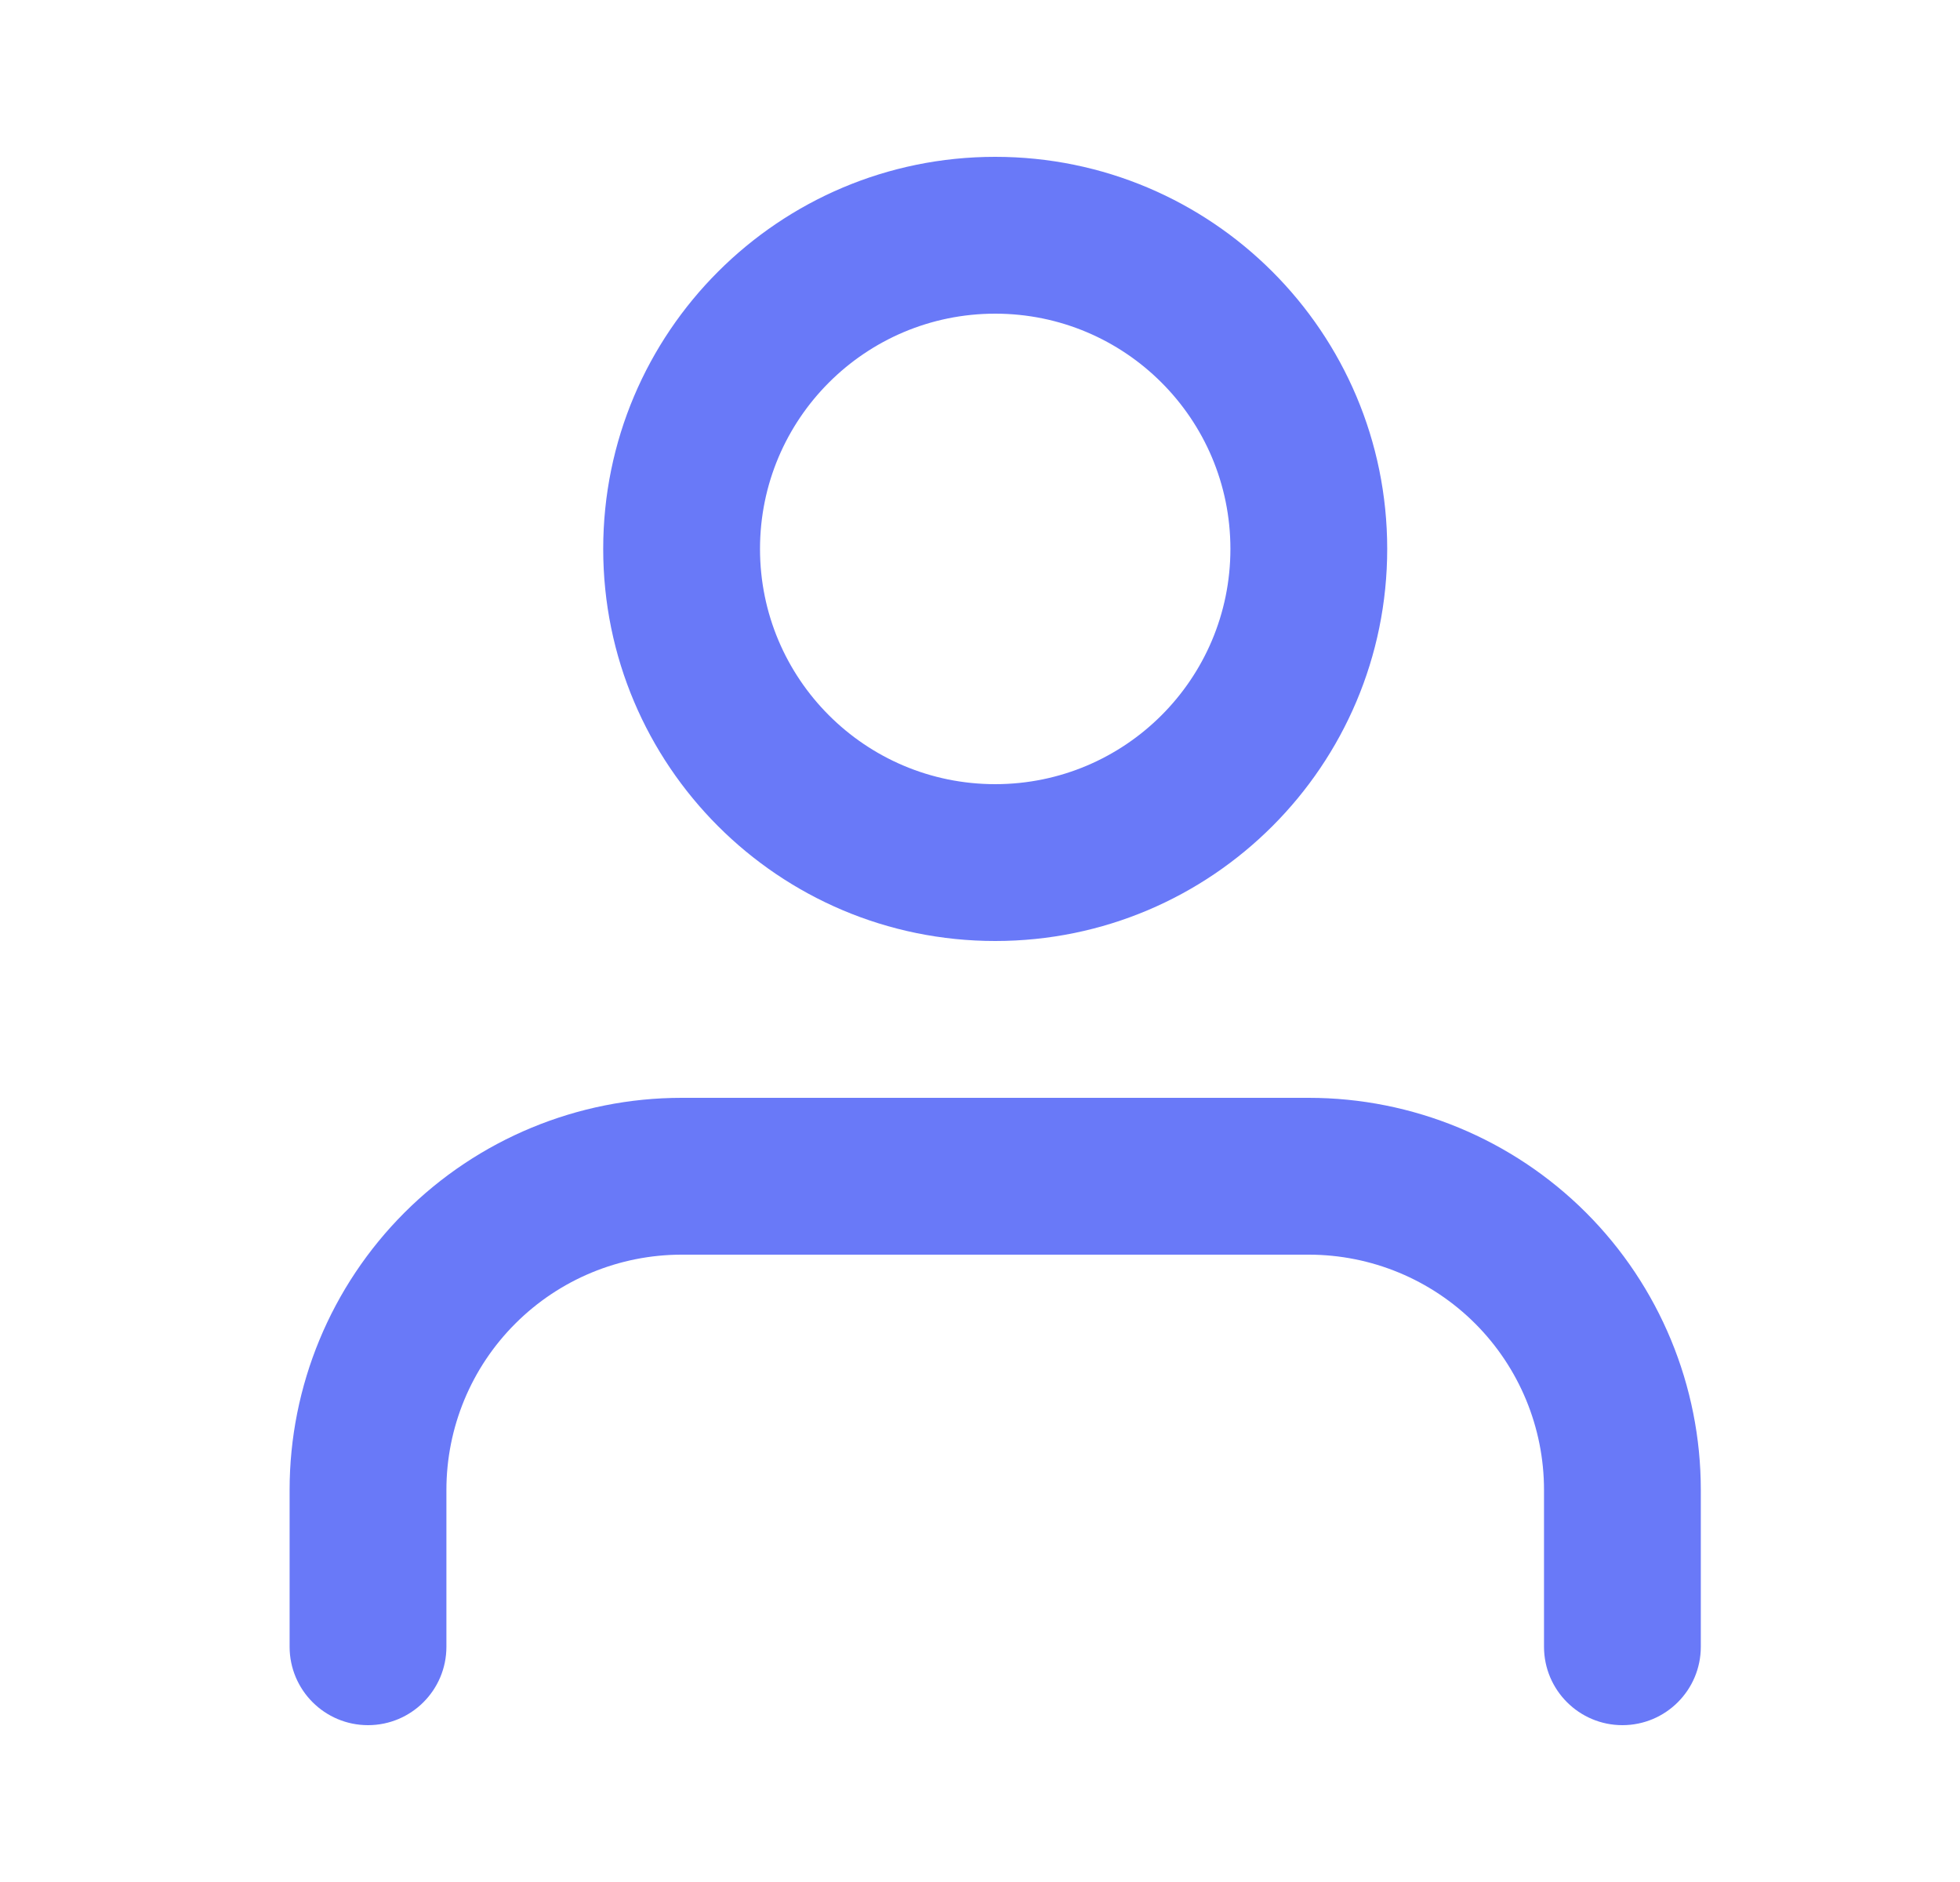
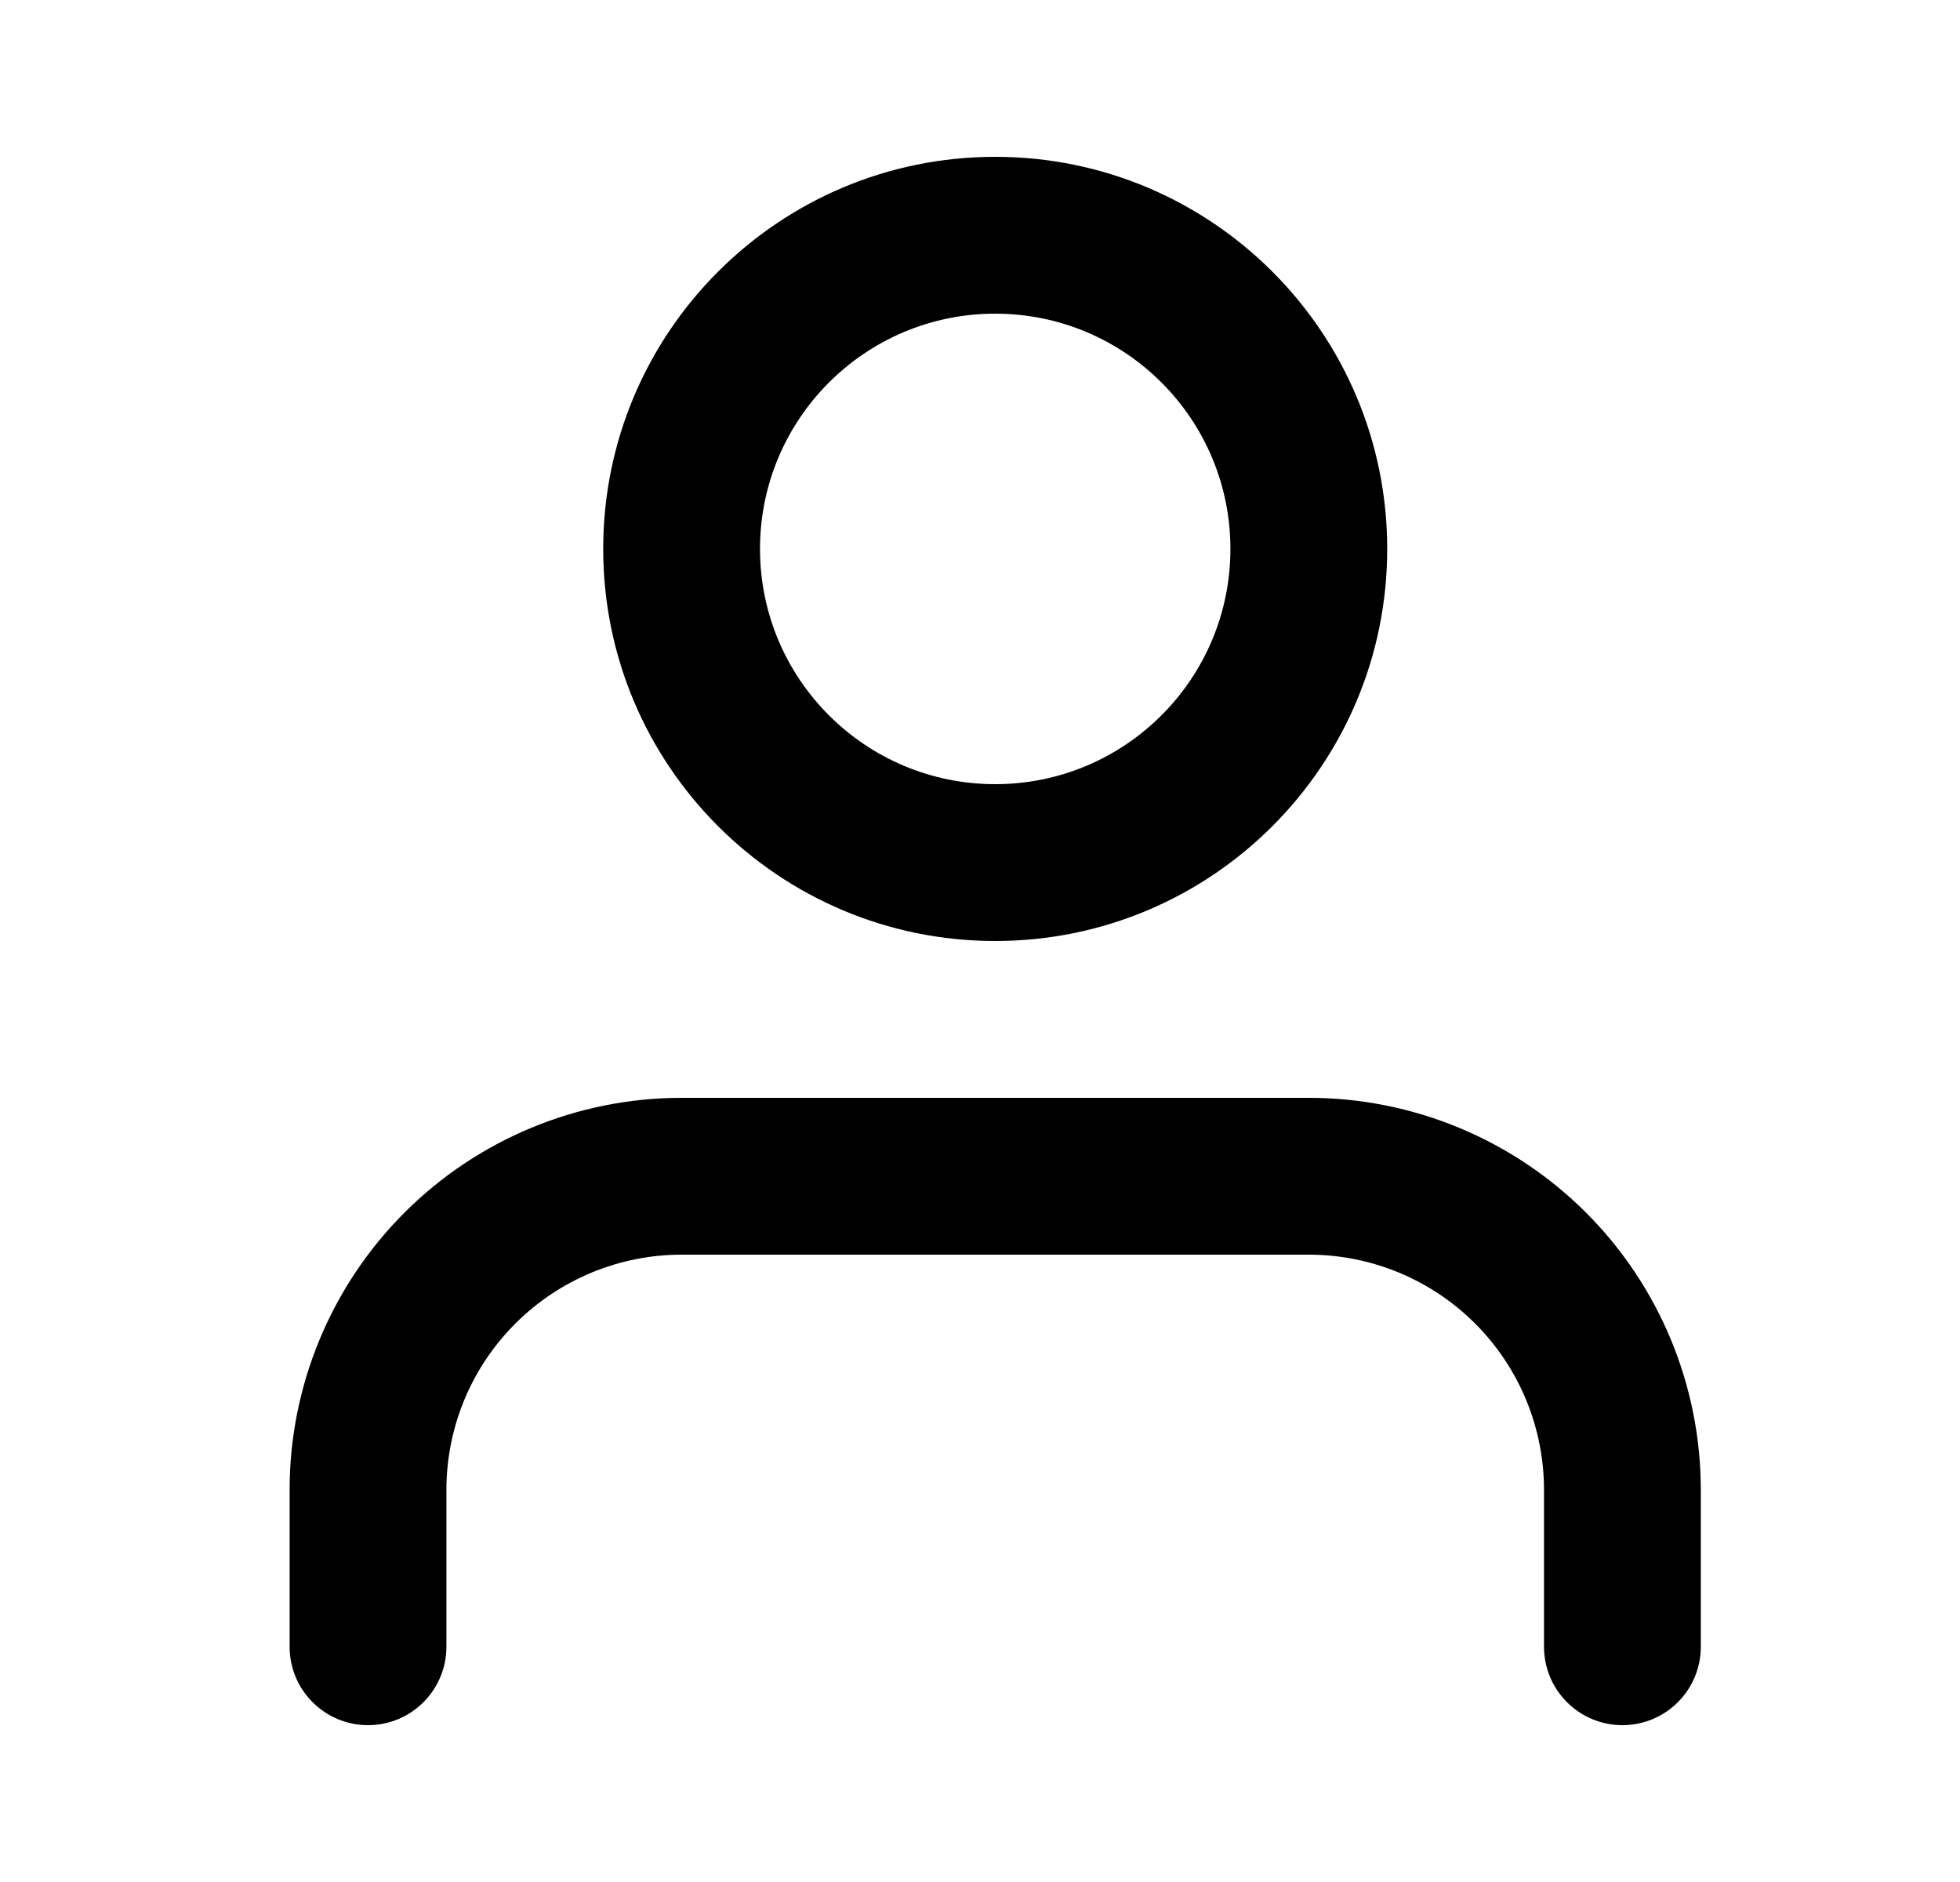
<svg xmlns="http://www.w3.org/2000/svg" width="25" height="24" viewBox="0 0 25 24" fill="none">
-   <path fill-rule="evenodd" clip-rule="evenodd" d="M5.159 15.464C6.096 14.527 7.368 14 8.694 14H16.694C18.02 14 19.292 14.527 20.23 15.464C21.168 16.402 21.694 17.674 21.694 19V21C21.694 21.552 21.247 22 20.694 22C20.142 22 19.694 21.552 19.694 21V19C19.694 18.204 19.378 17.441 18.816 16.879C18.253 16.316 17.49 16 16.694 16H8.694C7.899 16 7.136 16.316 6.573 16.879C6.01 17.441 5.694 18.204 5.694 19V21C5.694 21.552 5.247 22 4.694 22C4.142 22 3.694 21.552 3.694 21V19C3.694 17.674 4.221 16.402 5.159 15.464Z" fill="#6979F8" />
-   <path fill-rule="evenodd" clip-rule="evenodd" d="M12.694 4C11.037 4 9.694 5.343 9.694 7C9.694 8.657 11.037 10 12.694 10C14.351 10 15.694 8.657 15.694 7C15.694 5.343 14.351 4 12.694 4ZM7.694 7C7.694 4.239 9.933 2 12.694 2C15.456 2 17.694 4.239 17.694 7C17.694 9.761 15.456 12 12.694 12C9.933 12 7.694 9.761 7.694 7Z" fill="#6979F8" />
+   <path fill-rule="evenodd" clip-rule="evenodd" d="M5.159 15.464C6.096 14.527 7.368 14 8.694 14H16.694C18.02 14 19.292 14.527 20.23 15.464C21.168 16.402 21.694 17.674 21.694 19V21C21.694 21.552 21.247 22 20.694 22C20.142 22 19.694 21.552 19.694 21V19C19.694 18.204 19.378 17.441 18.816 16.879C18.253 16.316 17.49 16 16.694 16H8.694C7.899 16 7.136 16.316 6.573 16.879C6.01 17.441 5.694 18.204 5.694 19V21C5.694 21.552 5.247 22 4.694 22C4.142 22 3.694 21.552 3.694 21V19C3.694 17.674 4.221 16.402 5.159 15.464Z" fill="currentColor" />
+   <path fill-rule="evenodd" clip-rule="evenodd" d="M12.694 4C11.037 4 9.694 5.343 9.694 7C9.694 8.657 11.037 10 12.694 10C14.351 10 15.694 8.657 15.694 7C15.694 5.343 14.351 4 12.694 4ZM7.694 7C7.694 4.239 9.933 2 12.694 2C15.456 2 17.694 4.239 17.694 7C17.694 9.761 15.456 12 12.694 12C9.933 12 7.694 9.761 7.694 7Z" fill="currentColor" />
</svg>
